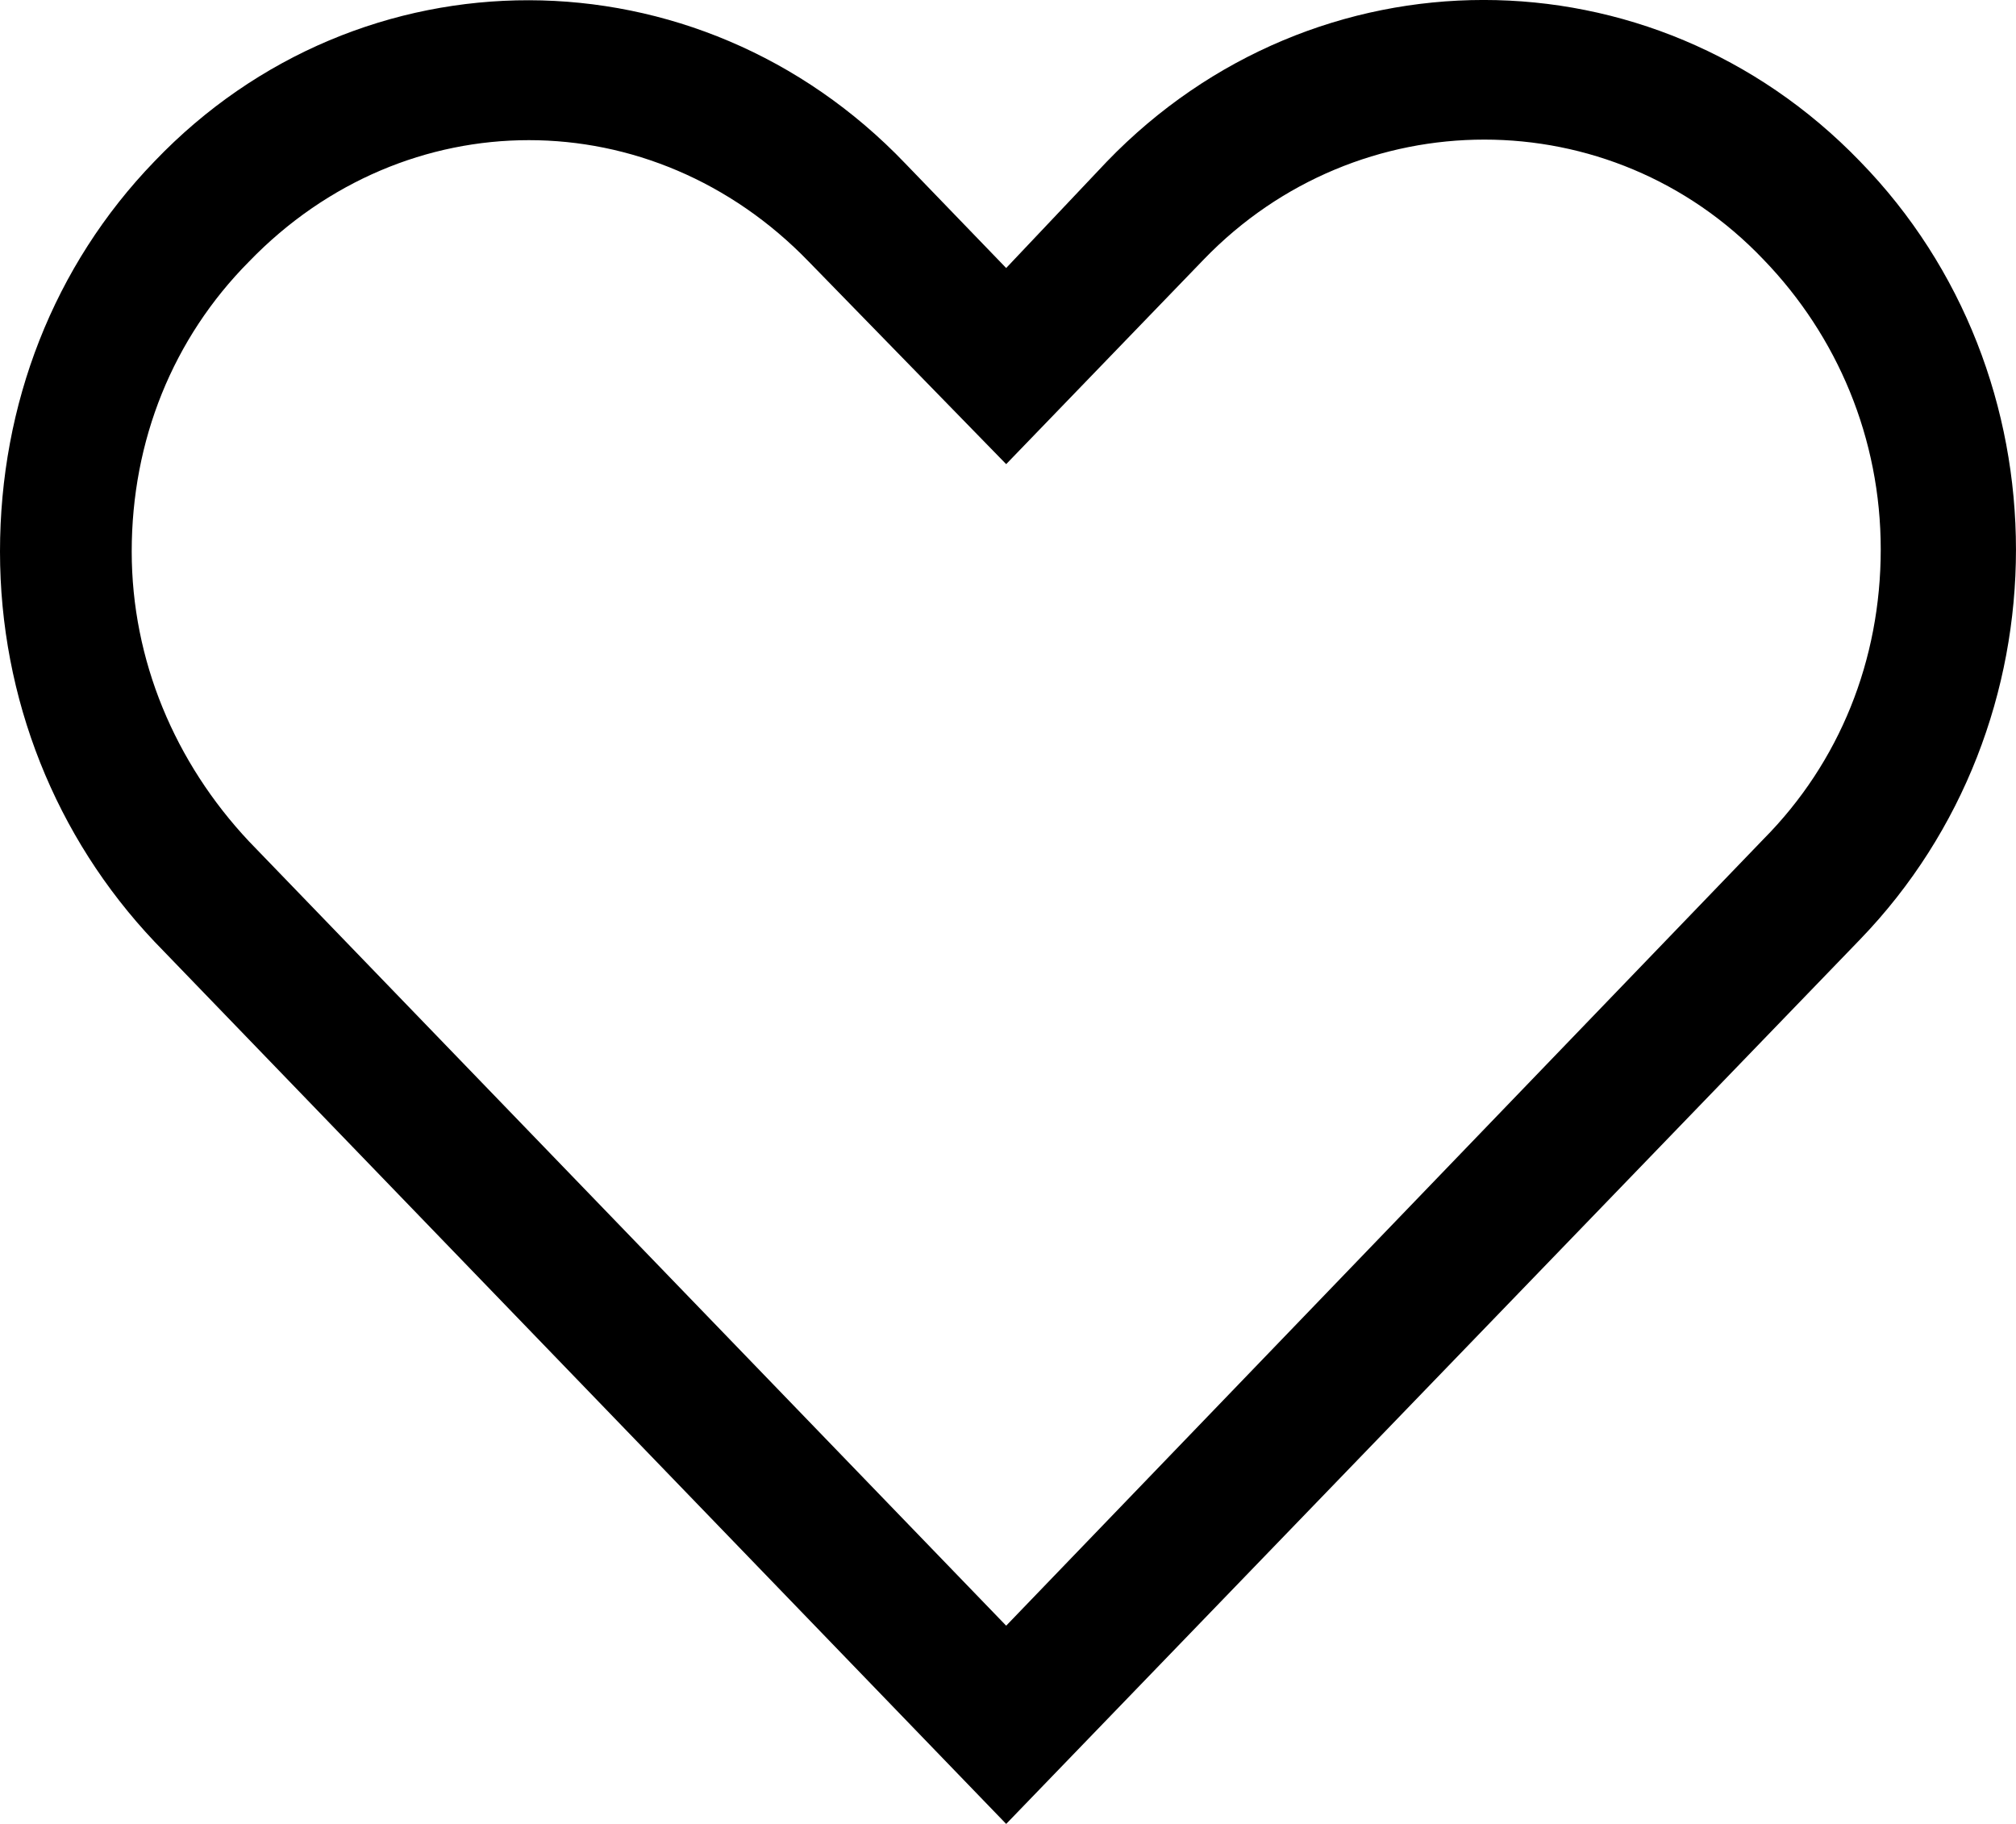
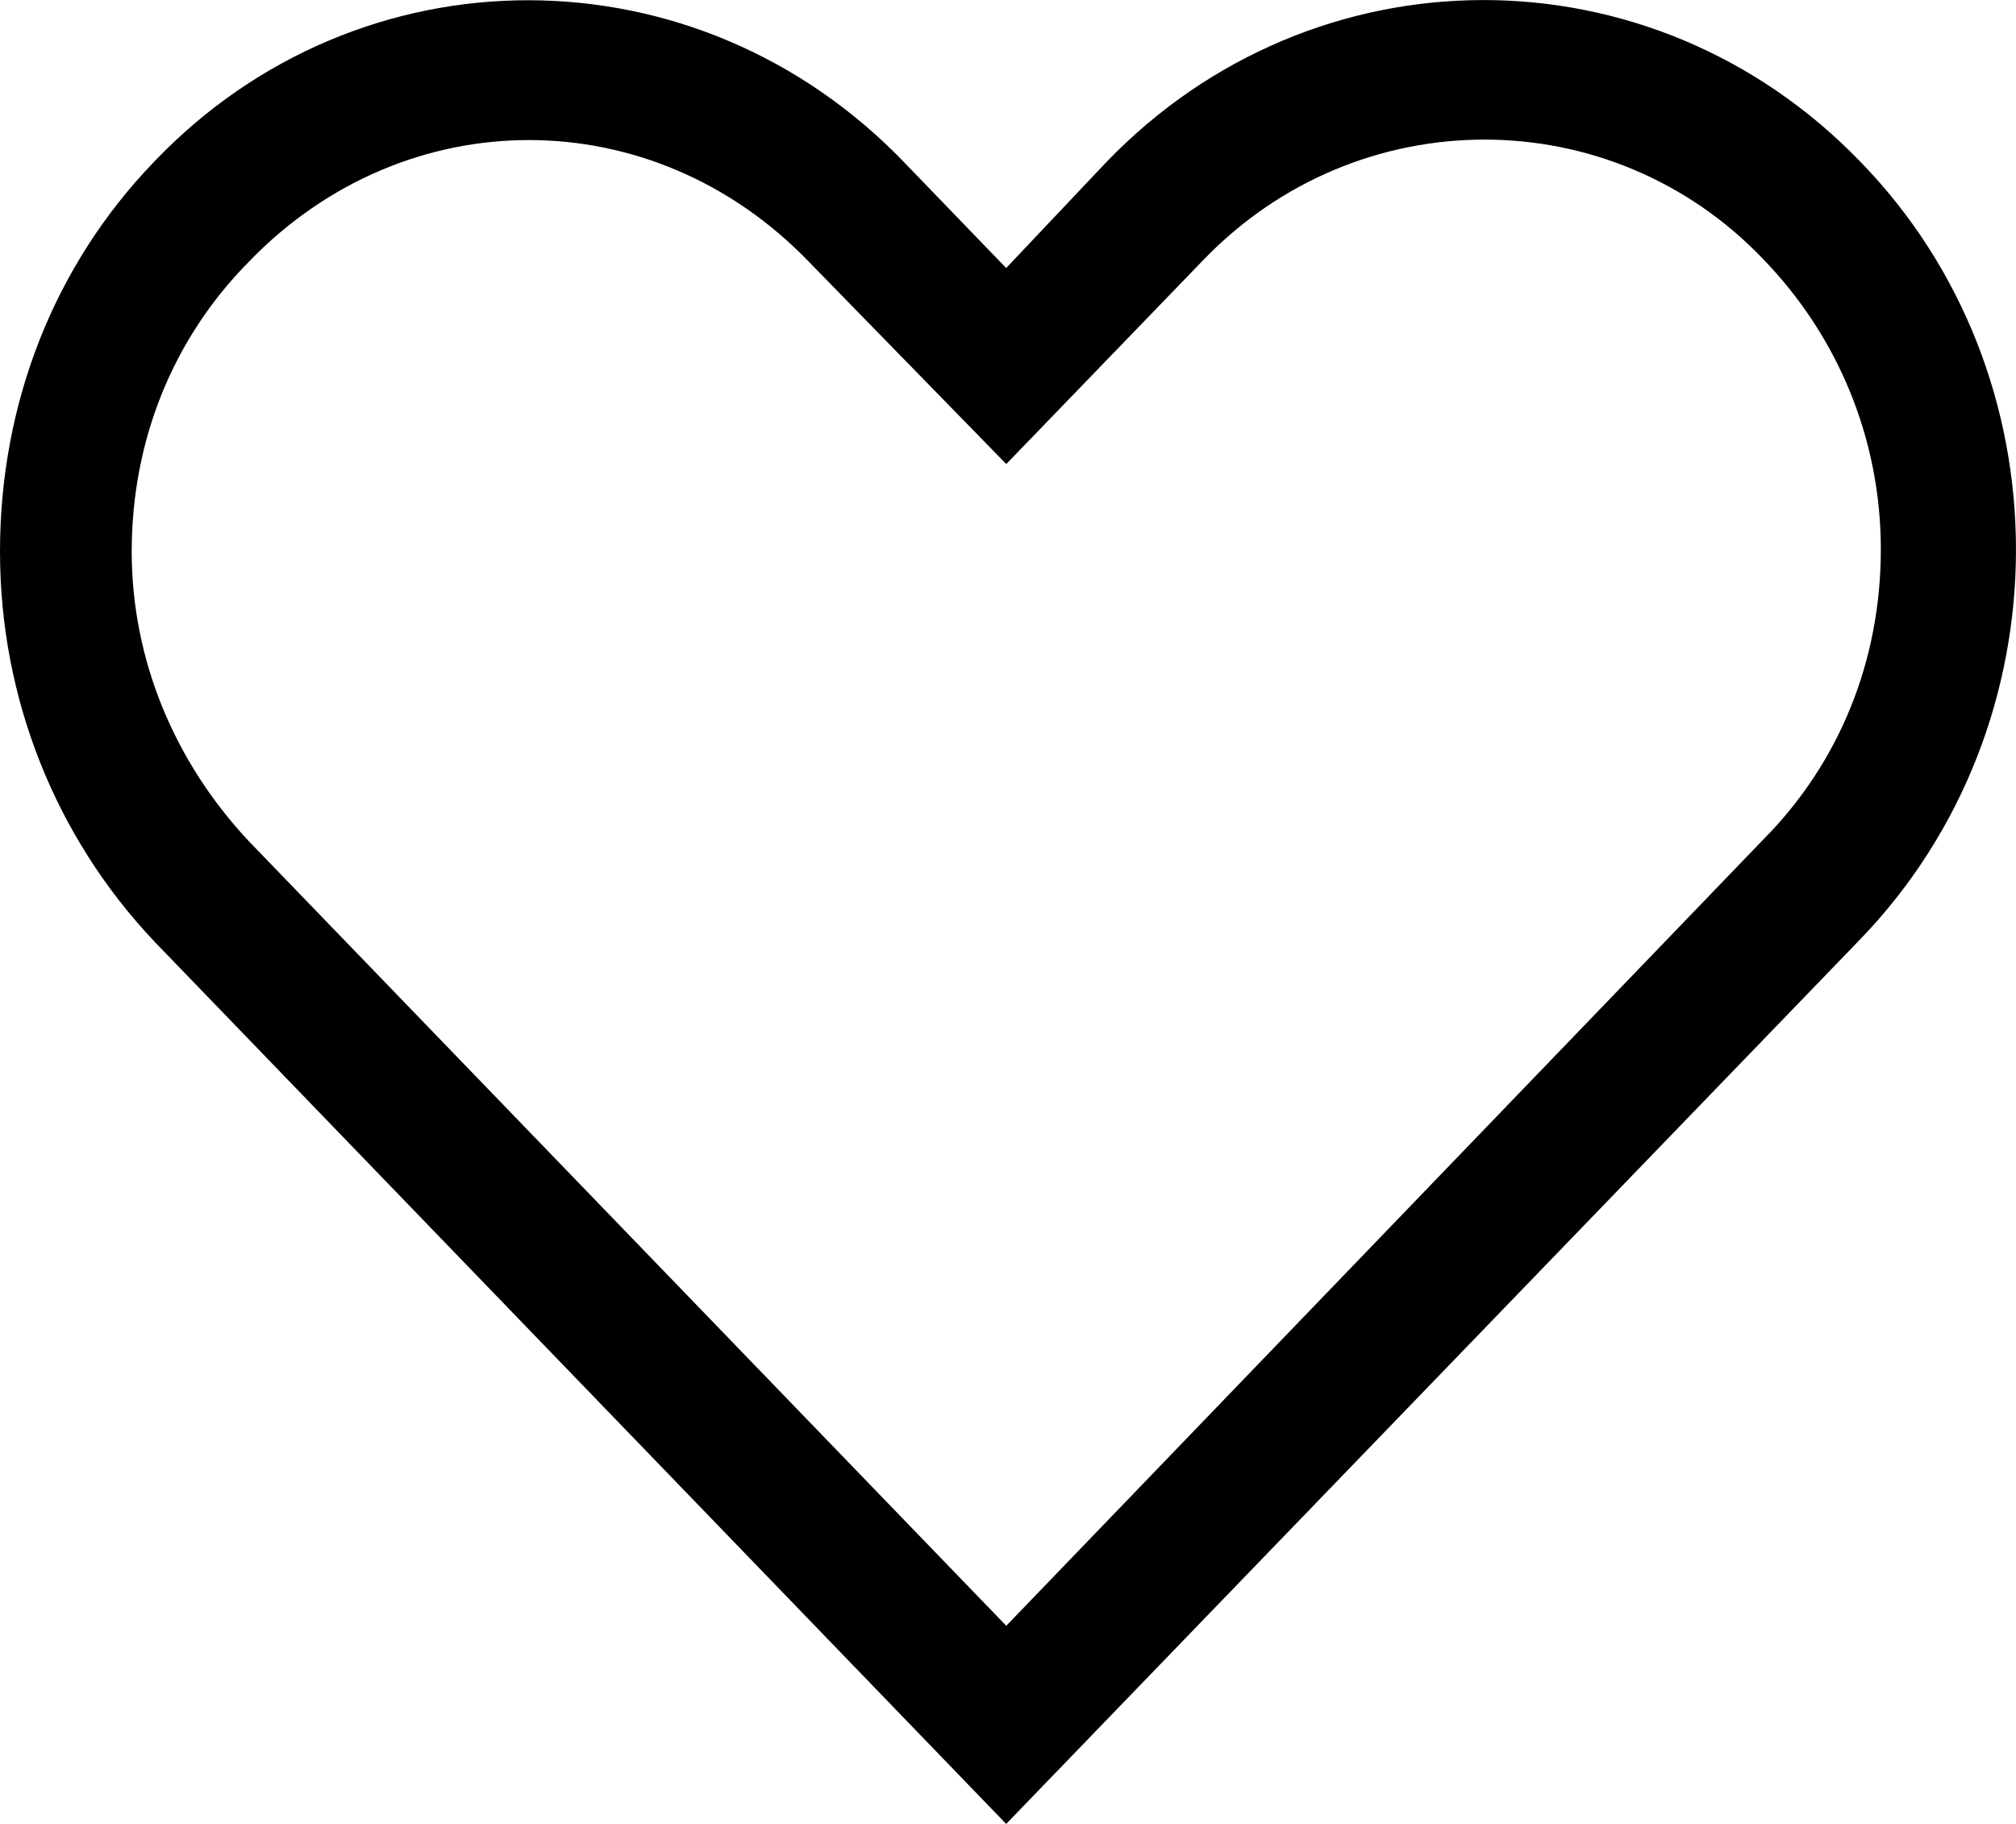
- <svg xmlns="http://www.w3.org/2000/svg" width="21" height="19" viewBox="0 0 21 19" fill="none">
-   <path d="M19.376 9.786C21.541 7.543 21.541 3.902 19.376 1.682C17.212 -0.561 13.696 -0.561 11.531 1.682L10.481 2.792L9.431 1.704C7.266 -0.561 3.751 -0.561 1.608 1.682C0.557 2.77 0 4.213 0 5.745C0 7.277 0.579 8.72 1.608 9.808L10.481 19L19.376 9.786ZM1.372 5.745C1.372 4.59 1.8 3.525 2.594 2.725C3.408 1.882 4.458 1.46 5.509 1.46C6.559 1.46 7.609 1.882 8.424 2.725L10.481 4.835L12.539 2.703C14.146 1.038 16.783 1.038 18.369 2.703C19.141 3.502 19.591 4.568 19.591 5.723C19.591 6.877 19.162 7.943 18.369 8.742L10.481 16.935L2.594 8.765C1.822 7.943 1.372 6.877 1.372 5.745Z" fill="black" />
+ <svg xmlns="http://www.w3.org/2000/svg" width="21" height="19" fill="none">
+   <path d="M19.376 9.786c2.165-2.242 2.165-5.884 0-8.104-2.165-2.242-5.68-2.242-7.845 0l-1.05 1.11-1.05-1.088C7.266-.561 3.751-.561 1.608 1.682.557 2.77 0 4.213 0 5.745S.579 8.72 1.608 9.808L10.481 19l8.895-9.214zM1.372 5.745c0-1.155.429-2.22 1.222-3.02.814-.844 1.865-1.266 2.915-1.266s2.101.422 2.915 1.266l2.058 2.109 2.058-2.131c1.608-1.665 4.244-1.665 5.83 0 .772.799 1.222 1.865 1.222 3.02s-.429 2.22-1.222 3.02l-7.888 8.193-7.888-8.171c-.772-.822-1.222-1.887-1.222-3.02z" fill="#000" />
</svg>
